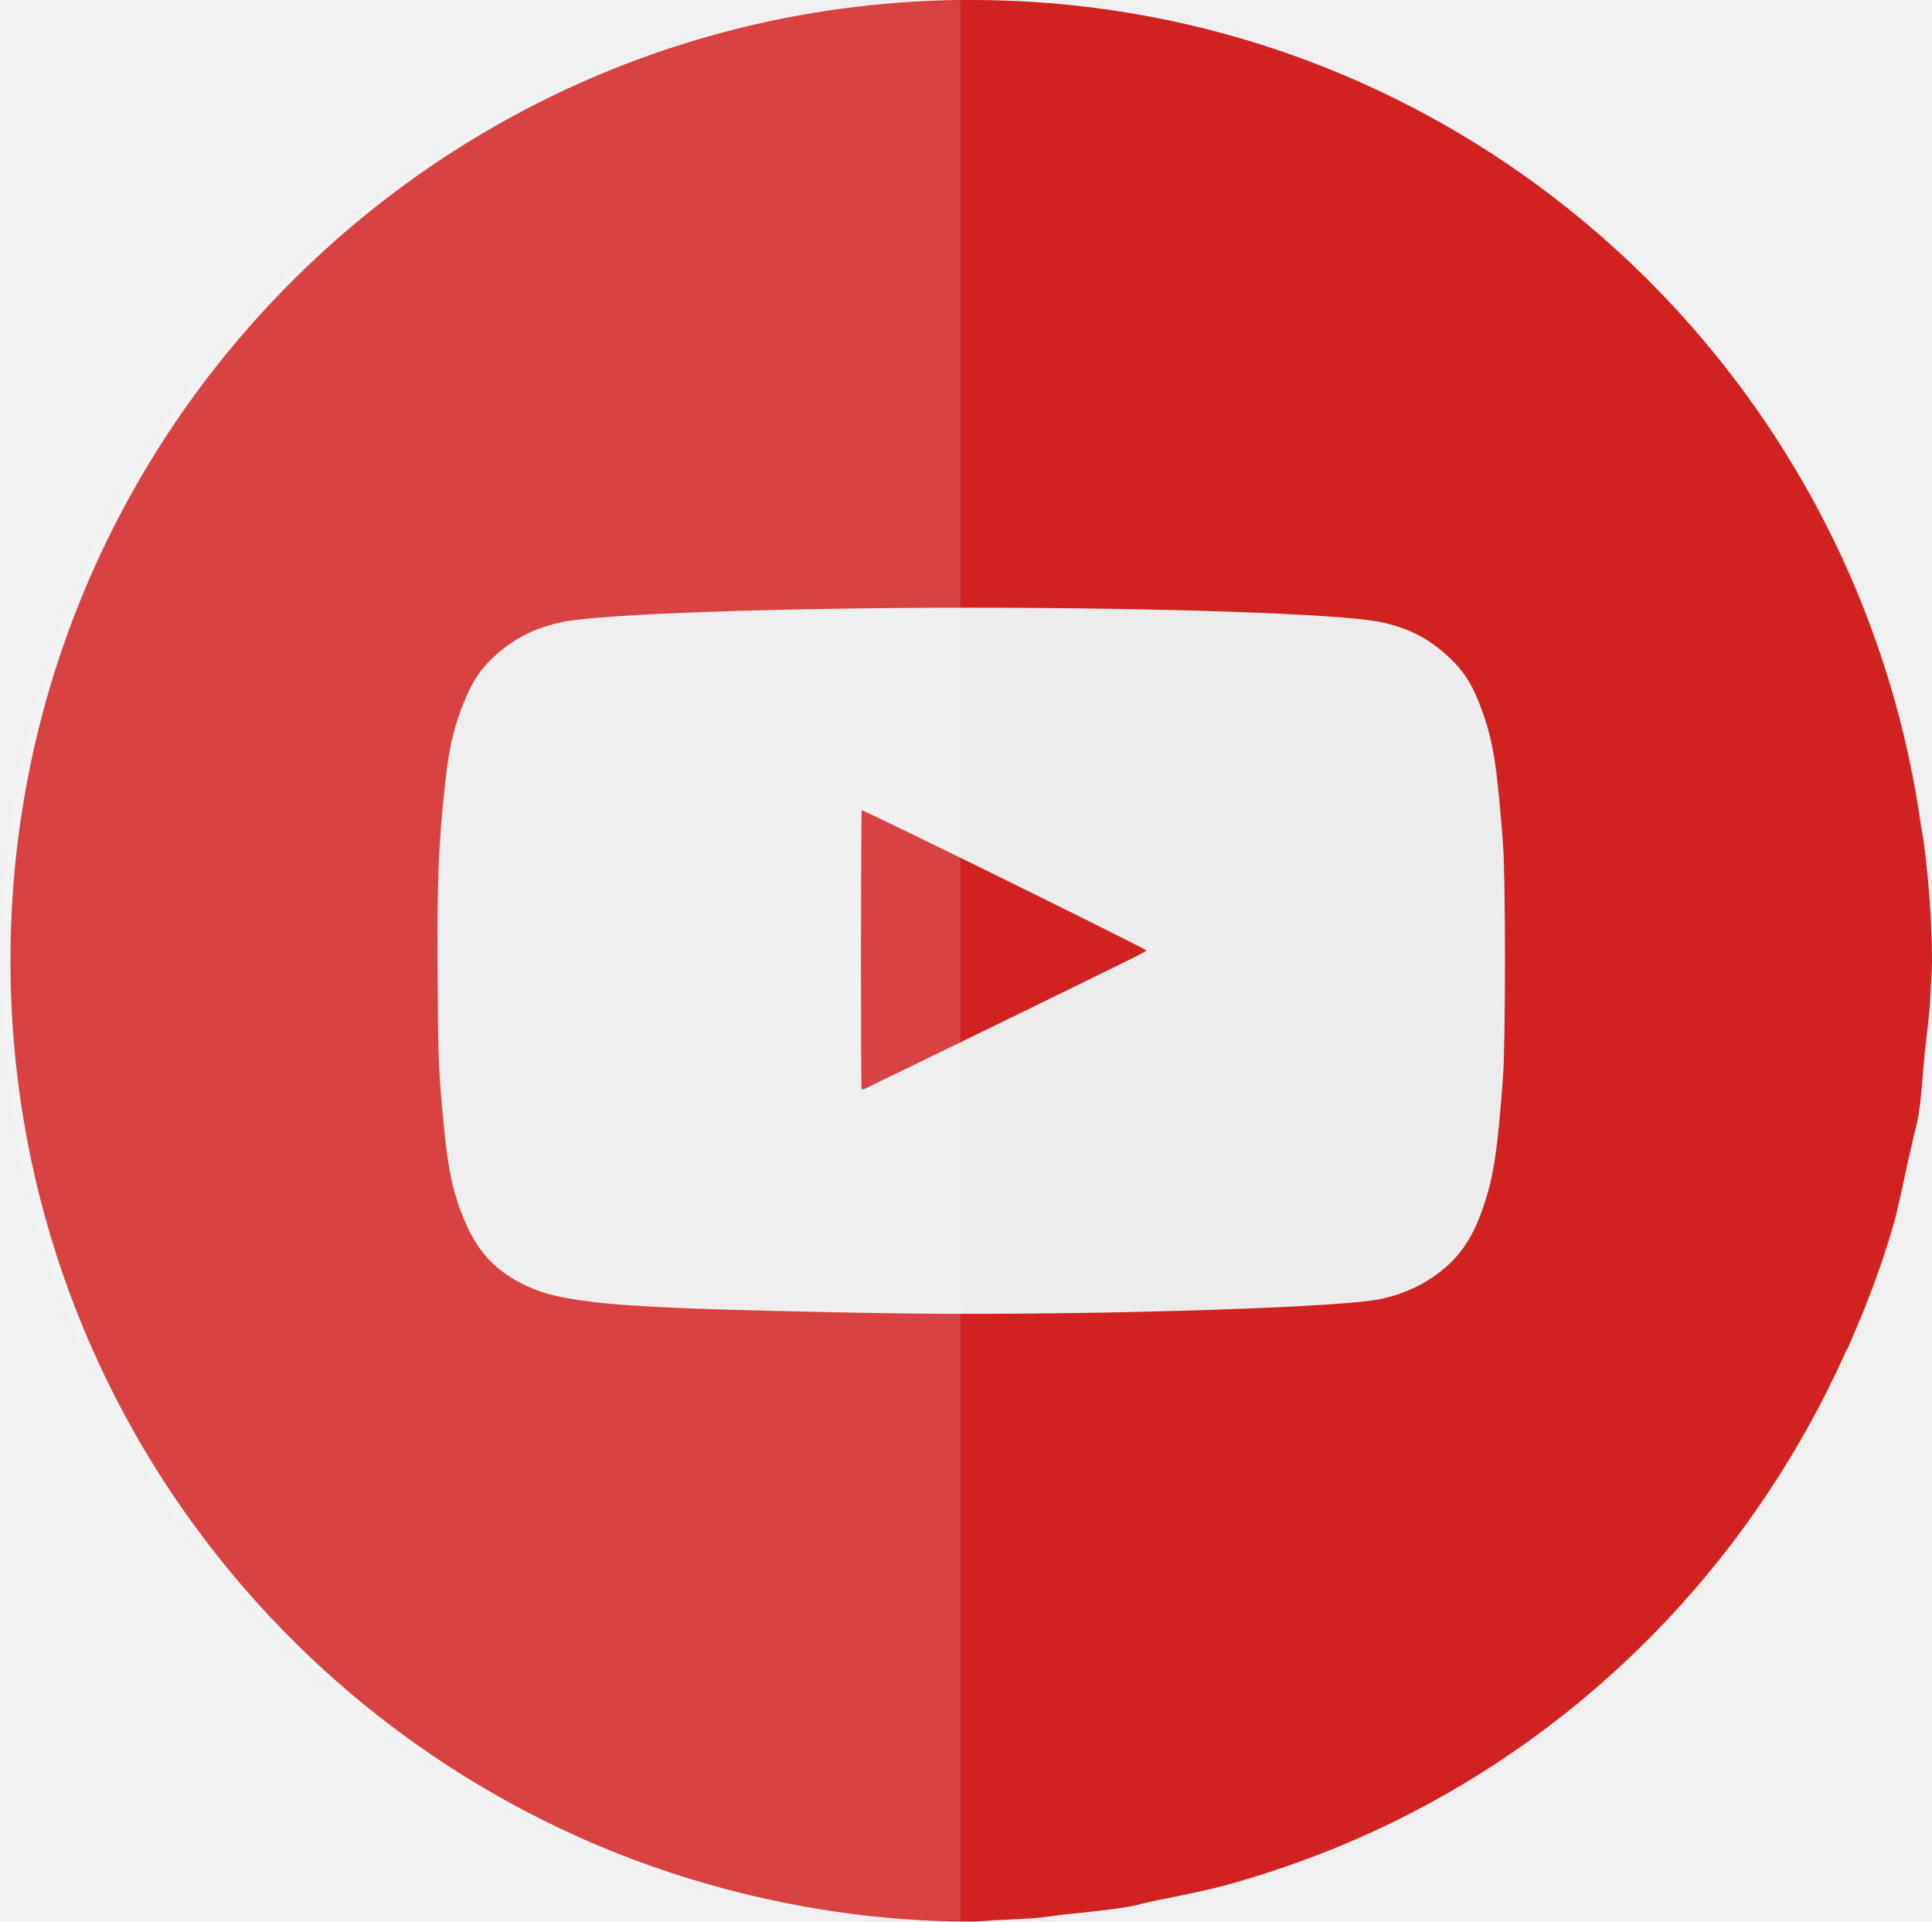
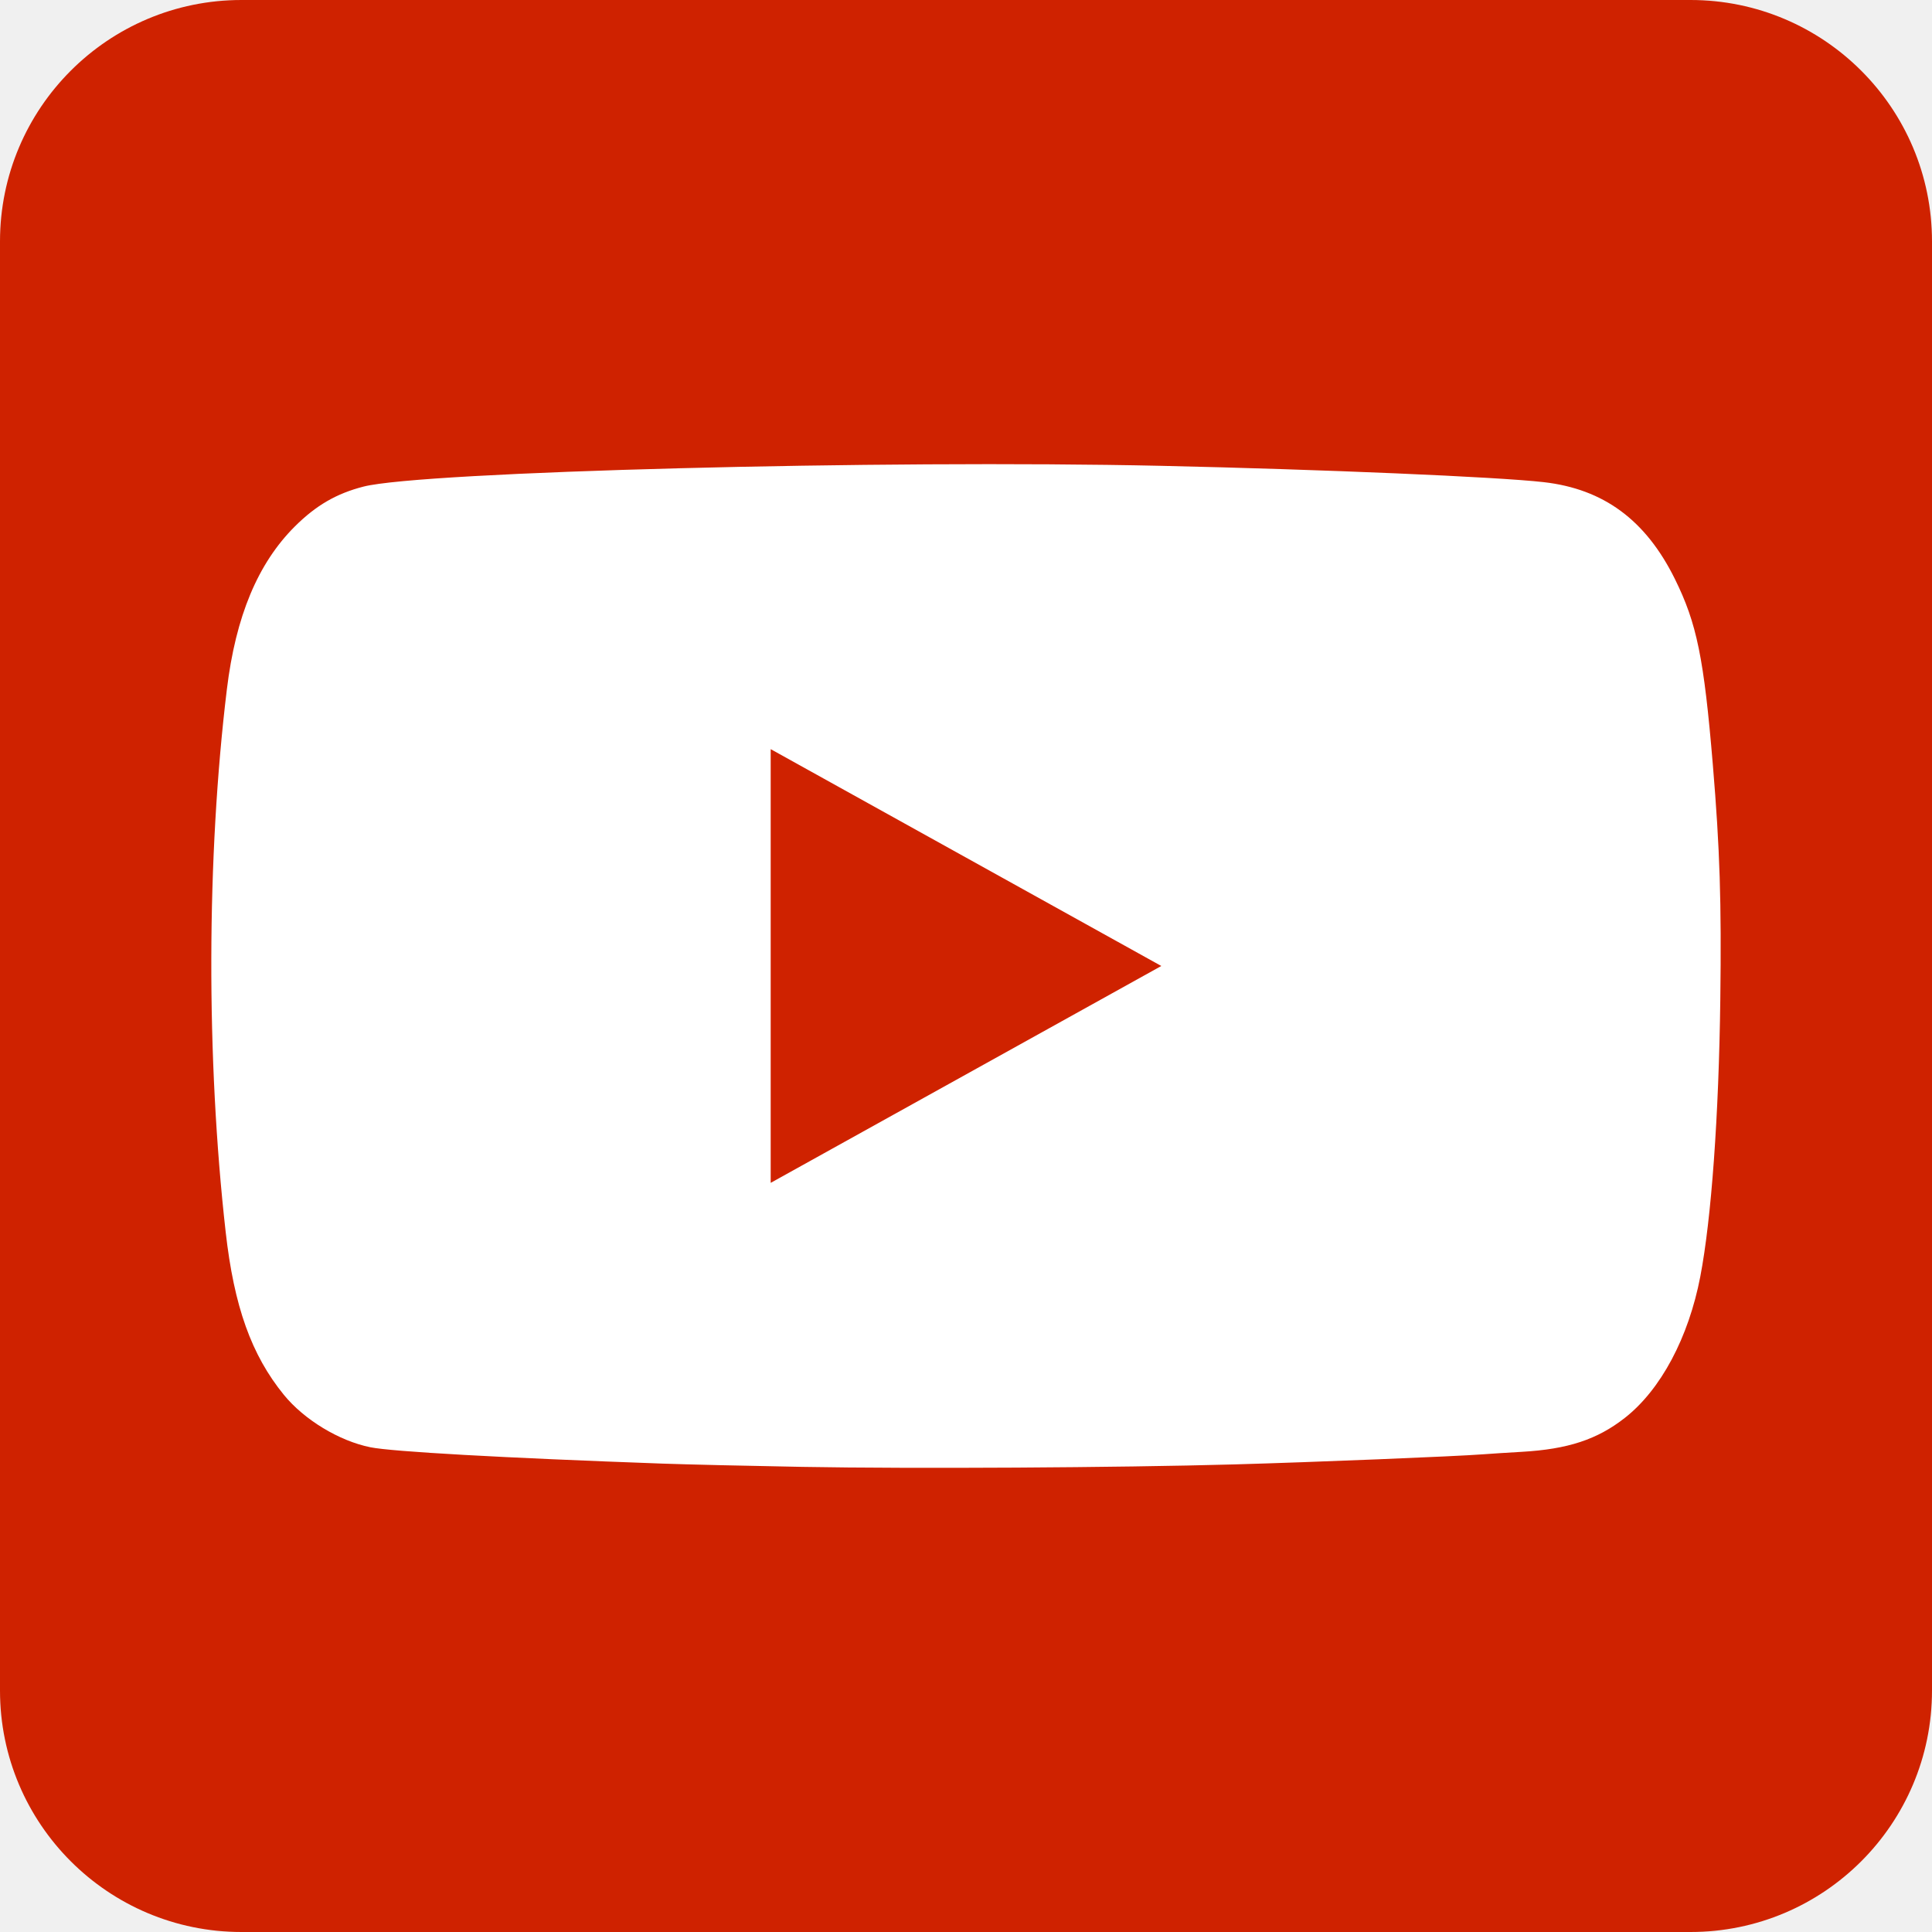
- <svg xmlns="http://www.w3.org/2000/svg" height="180" id="svg2" version="1.1" width="180.981">
-   <defs id="defs4">
-     <clipPath clipPathUnits="userSpaceOnUse" id="clipPath18">
-       <path d="m 0,551.986 530.973,0 L 530.973,0 0,0 0,551.986 Z" id="path20" />
-     </clipPath>
-     <clipPath clipPathUnits="userSpaceOnUse" id="clipPath18-7">
-       <path d="m 0,551.986 530.973,0 L 530.973,0 0,0 0,551.986 Z" id="path20-4" />
-     </clipPath>
-   </defs>
-   <g id="layer1" style="display:inline" transform="translate(-9.018583,-862.3622)">
-     <path d="m 100,10 c -49.706,0 -90,40.294 -90,90 0,41.14 27.648,75.765 65.344,86.5 7.849,2.235 16.091,3.5 24.656,3.5 0.75,0 1.48,-0.084 2.219,-0.125 0.26,-0.014 0.521,-0.018 0.781,-0.031 0.938,-0.046 1.876,-0.096 2.812,-0.156 0.964,-0.062 1.891,-0.245 2.844,-0.344 2.063,-0.213 4.134,-0.403 6.156,-0.75 0.786,-0.135 1.532,-0.378 2.312,-0.531 2.602,-0.51 5.205,-1.022 7.719,-1.75 5.673,-1.643 11.118,-3.782 16.281,-6.438 18.089,-9.304 32.442,-24.61 40.781,-43.219 0.063,-0.141 0.156,-0.265 0.219,-0.406 1.701,-3.849 3.218,-7.795 4.375,-11.906 0.11,-0.389 0.185,-0.793 0.281,-1.188 0.306,-1.262 0.58,-2.534 0.844,-3.812 0.163,-0.787 0.375,-1.555 0.531,-2.344 0.163,-0.821 0.426,-1.606 0.562,-2.438 0.311,-1.902 0.406,-3.872 0.594,-5.812 0.174,-1.794 0.45,-3.554 0.531,-5.375 0.05,-1.125 0.156,-2.238 0.156,-3.375 0,-3.65 -0.296,-7.214 -0.719,-10.75 -0.086,-0.718 -0.241,-1.413 -0.344,-2.125 C 182.669,43.545 145.315,10 100,10 Z" id="path7210" style="fill:#d12121;fill-opacity:1;stroke:none" transform="translate(0,852.3622)" />
-     <path d="" id="path6013" style="fill:#000000" />
-     <path d="" id="path6011" style="fill:#000000" />
-     <path d="" id="path6009" style="fill:#000000" />
-     <g id="g3783" style="fill:#ececec" transform="matrix(0.6666667,0,0,0.6666667,64.87426,353.3157)">
-       <path d="m 40.355,948.084 c -24.792,-0.445 -34.855,-0.838 -41.008,-1.602 -4.513,-0.56 -6.729,-1.106 -9.228,-2.274 -4.127,-1.928 -6.716,-4.639 -8.551,-8.954 -1.688,-3.968 -2.368,-7.068 -3.009,-13.703 -0.711,-7.361 -0.781,-9.052 -0.851,-20.729 -0.083,-13.703 0.095,-18.235 1.07,-27.342 0.513,-4.791 1.261,-7.975 2.666,-11.352 1.28,-3.075 2.448,-4.772 4.573,-6.642 2.671,-2.35 5.604,-3.779 9.307,-4.533 5.527,-1.126 30.507,-1.994 57.379,-1.994 26.872,0 51.852,0.868 57.379,1.994 3.997,0.814 6.93,2.318 9.793,5.02 2.24,2.115 3.394,4.037 4.767,7.94 1.415,4.022 1.959,7.59 2.761,18.115 0.385,5.048 0.384,27.87 -9.9e-4,33.028 -0.699,9.361 -1.207,13.05 -2.293,16.652 -1.418,4.701 -3.069,7.566 -5.682,9.861 -2.645,2.322 -5.864,3.87 -9.519,4.578 -6.654,1.289 -45.462,2.369 -69.549,1.936 z m 14.673,-39.943 c 22.708,-11.072 22.219,-10.83 22.219,-11.052 0,-0.208 -39.747,-19.783 -39.94,-19.67 -0.131,0.076 -0.155,39.071 -0.025,39.194 0.048,0.046 0.186,0.047 0.306,0.005 0.12,-0.043 7.968,-3.857 17.44,-8.476 z" id="path3785" style="fill:#ececec" />
-     </g>
-     <path d="m 97.669,862.457 c -39.216,0.585 -74.909,26.959 -85.563,66.719 -12.865,48.012 15.644,97.354 63.656,110.219 1.899,0.509 3.787,0.838 5.688,1.219 5.869,1.176 11.74,1.668 17.531,1.656 l 0,-179.813 c -0.439,9e-5 -0.875,-0.006 -1.312,0 z" id="rect2989" style="display:inline;opacity:0.15;fill:#ffffff;fill-opacity:1;fill-rule:nonzero;stroke:none" />
+ <svg xmlns="http://www.w3.org/2000/svg" height="512" id="Layer_1" version="1.1" viewBox="0 0 512 512" width="512" xml:space="preserve">
+   <defs id="defs12" />
+   <g id="g4606">
+     <rect height="512" id="rect2987" rx="64" ry="64" style="fill:#cf2200;fill-opacity:1;fill-rule:nonzero;stroke:none" width="512" x="0" y="5.6843419e-014" />
+     <path d="m 453.92,202.657 c -2.362,-28.273 -4.234,-37.452 -10.066,-49.235 -7.718,-15.609 -18.877,-23.84 -34.769,-25.649 -12.294,-1.402 -58.527,-3.371 -101.321,-4.323 -74.076,-1.644 -195.869,1.521 -211.419,5.5 -7.183,1.843 -12.578,4.968 -18.19,10.547 -9.828,9.787 -15.686,23.817 -18.037,43.221 -5.379,44.319 -5.495,97.854 -0.31,143.778 2.223,19.75 6.815,32.585 15.428,43.161 5.379,6.596 14.64,12.208 22.923,13.883 5.821,1.172 34.916,2.803 77.311,4.328 6.306,0.225 23.028,0.617 37.151,0.87 29.427,0.525 83.543,0.21 114.478,-0.655 20.808,-0.582 58.748,-2.124 65.842,-2.671 1.998,-0.152 6.62,-0.45 10.269,-0.658 12.285,-0.692 20.093,-3.264 27.428,-9.031 9.498,-7.458 16.849,-21.245 19.956,-37.41 2.94,-15.297 4.913,-42.542 5.305,-73.471 0.327,-25.843 -0.113,-39.79 -1.98,-62.186 z M 204.24,313.47 V 198.532 l 103.519,57.464 -103.519,57.474 z" id="path9-3" style="fill:#ffffff" />
  </g>
-   <g id="layer17" transform="translate(-9.018583,-10)" />
-   <g id="layer15" style="display:inline" transform="translate(-9.018583,-10)" />
</svg>
